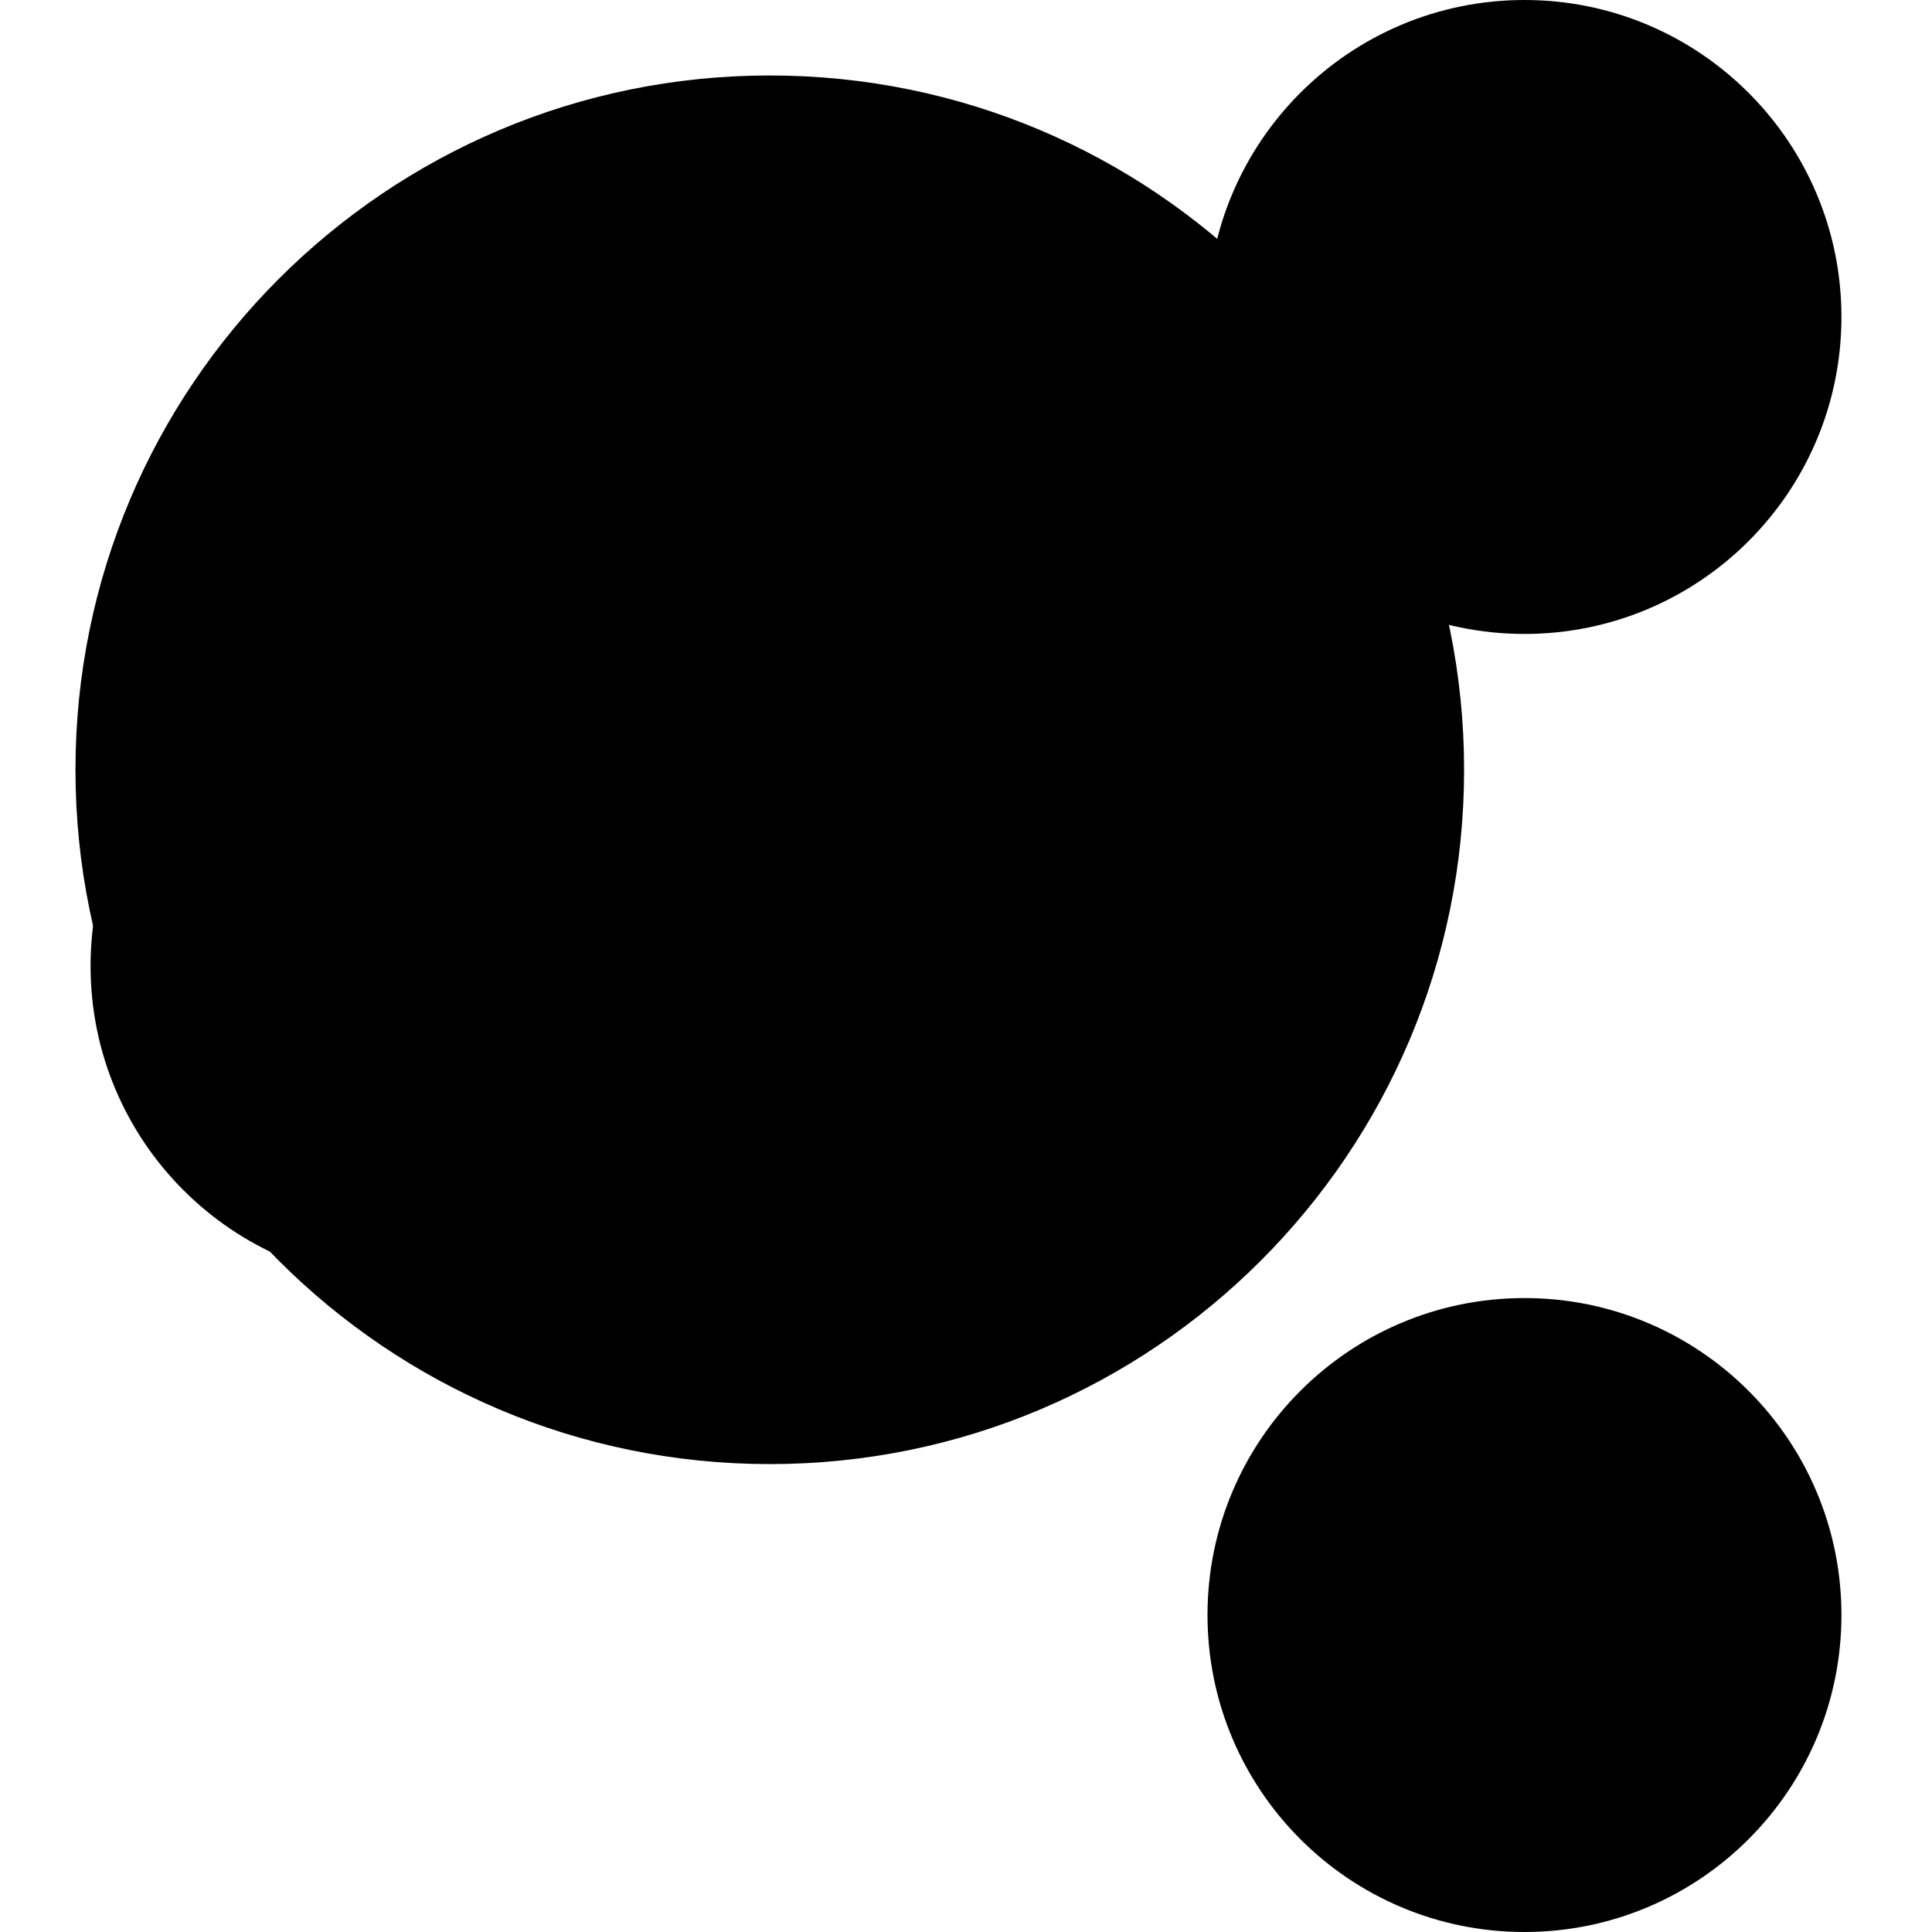
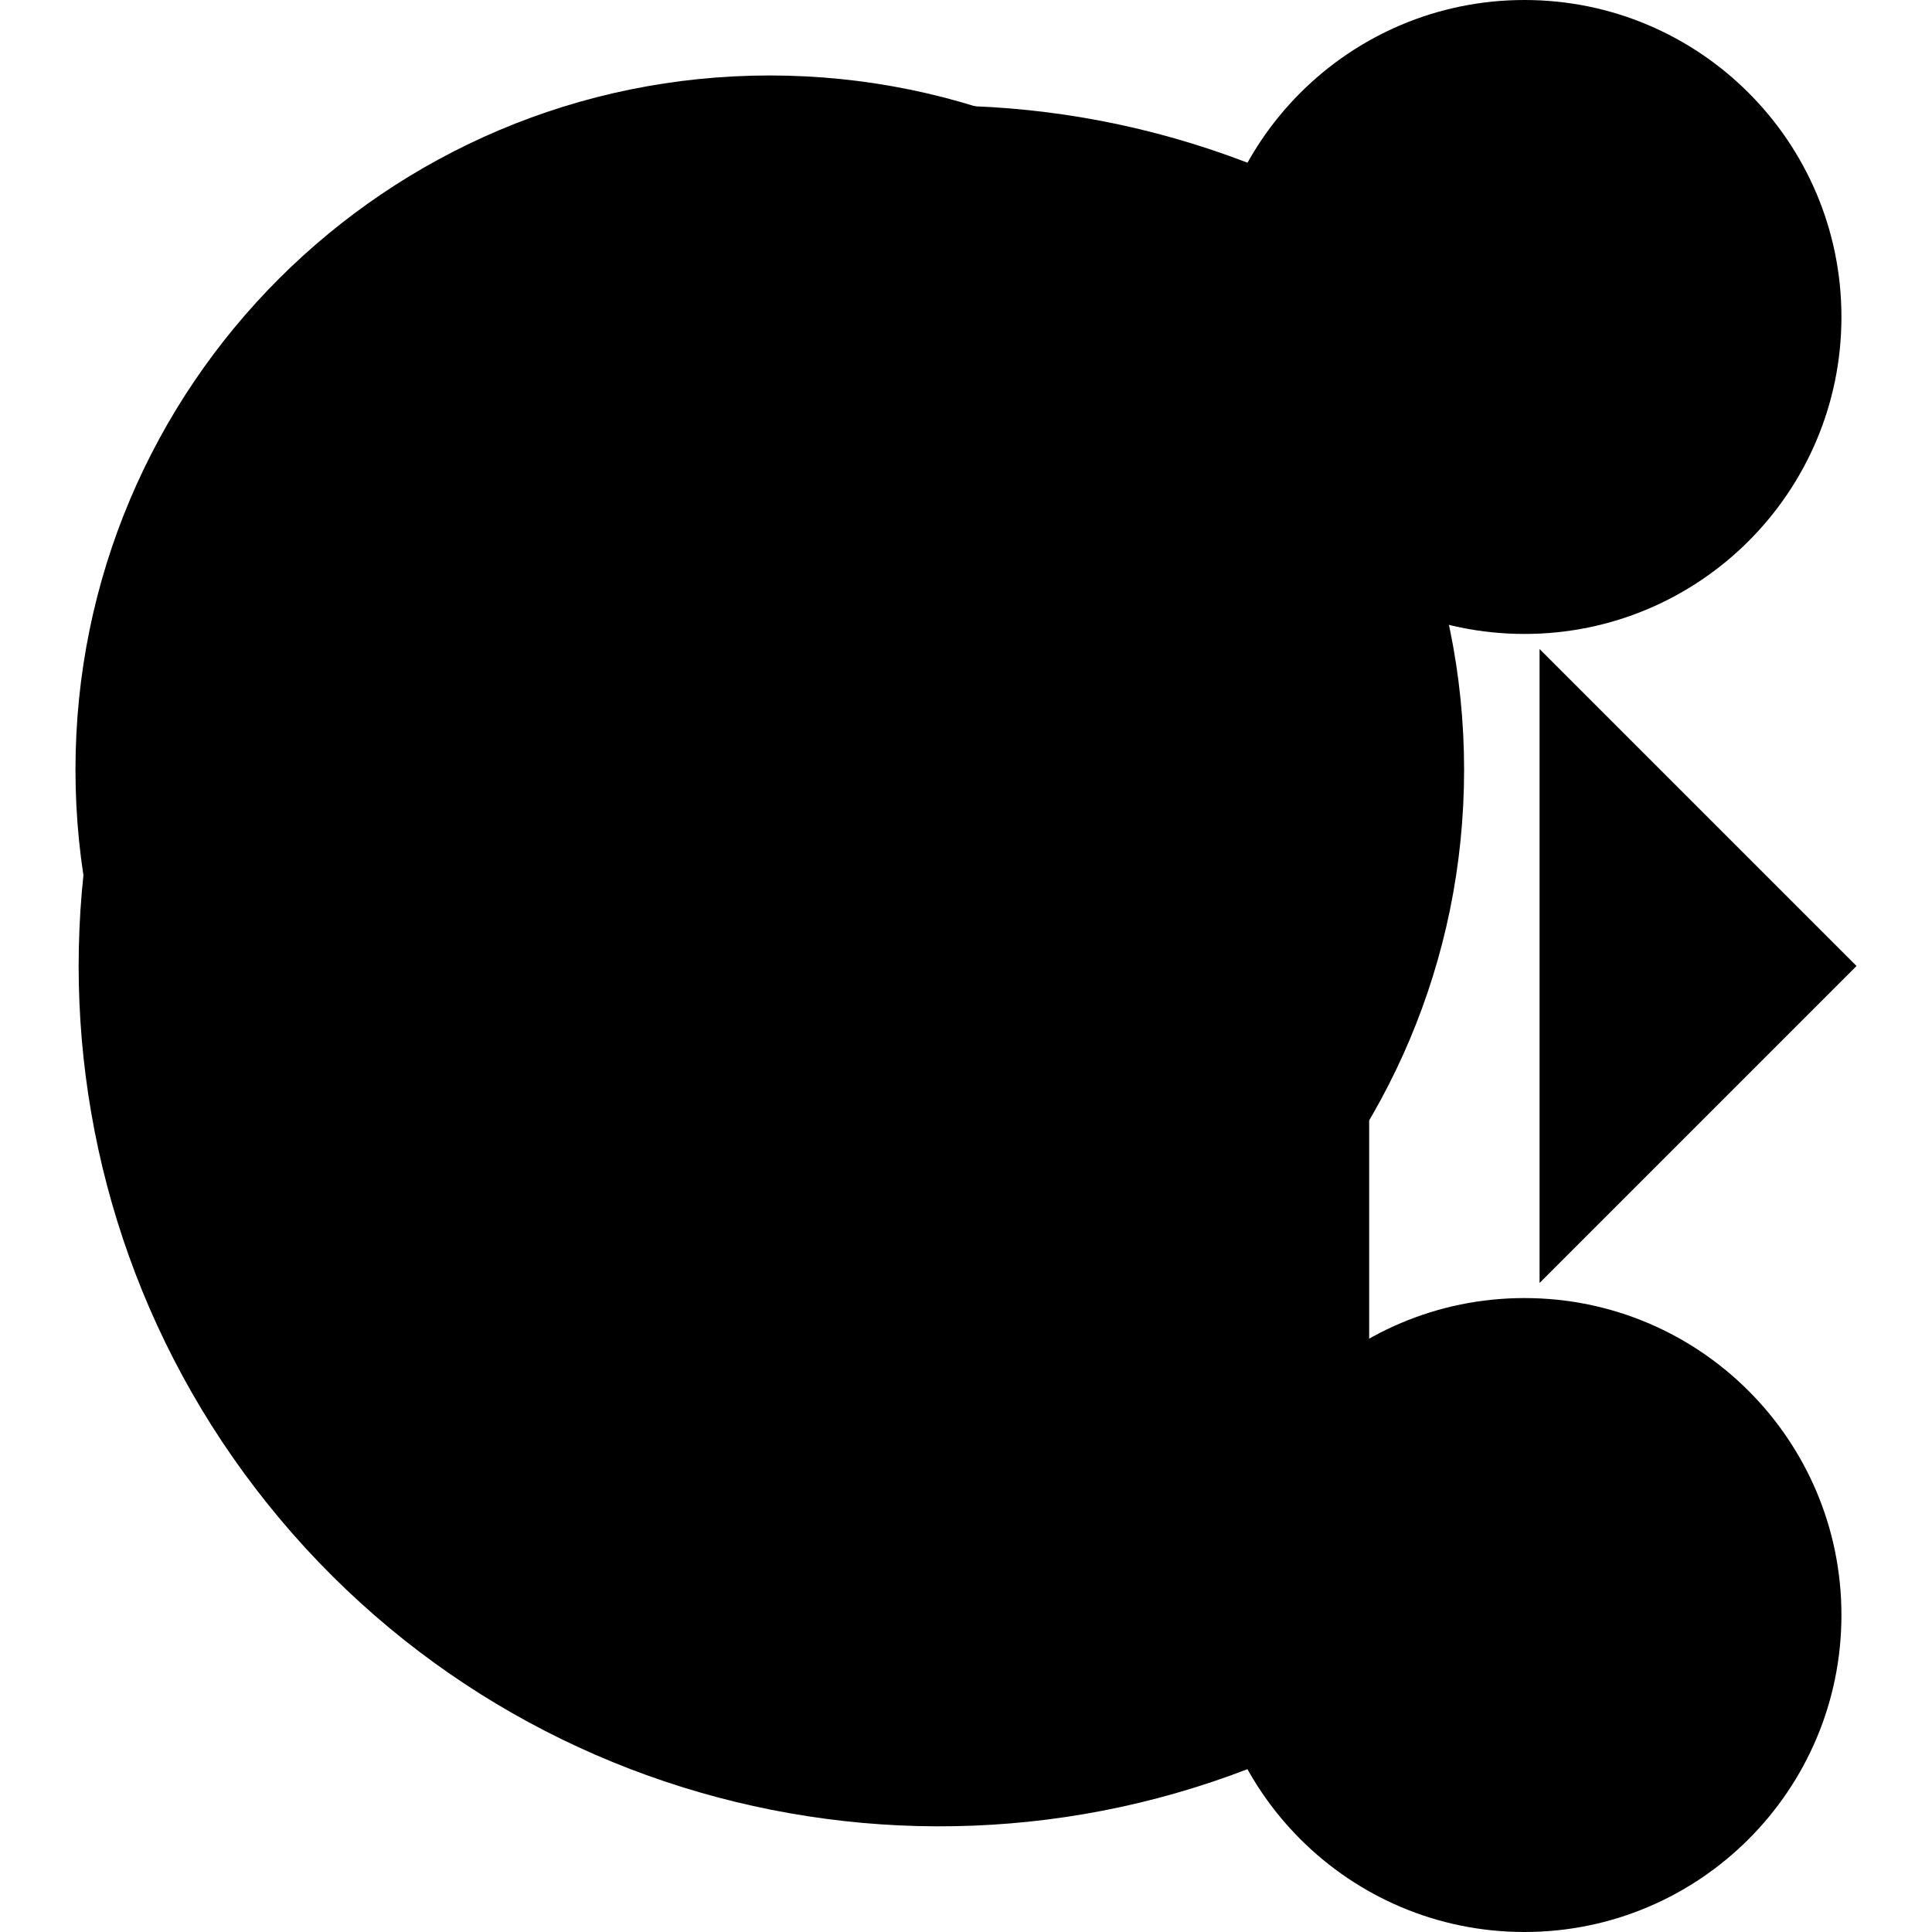
<svg xmlns="http://www.w3.org/2000/svg" width="128" height="128" version="1.1" viewBox="0 0 128 128">
  <svg id="search" stroke-width="10">
    <path d="m123 123-39-39" stroke-linecap="round" />
    <circle cx="51" cy="51" r="46" />
  </svg>
  <svg id="share">
    <circle cx="101" cy="21" r="21" />
    <path d="m102 21-75 43" stroke-linecap="round" stroke-width="10" />
    <circle cx="27" cy="64" r="21" />
    <path d="m101 107-74-43" stroke-linecap="round" stroke-width="10" />
    <circle cx="101" cy="107" r="21" />
  </svg>
+   <svg id="logout" stroke-width="10" stroke-linecap="round" stroke-linejoin="round">
+     <path d="m90.711 113.36a57 57 0 0 1-72.165-12.725 57 57 0 0 1 1e-6 -73.278 57 57 0 0 1 72.165-12.725" />
+     <path d="m56 64h67m-21-21 21 21-21 21" />
+   </svg>
</svg>
